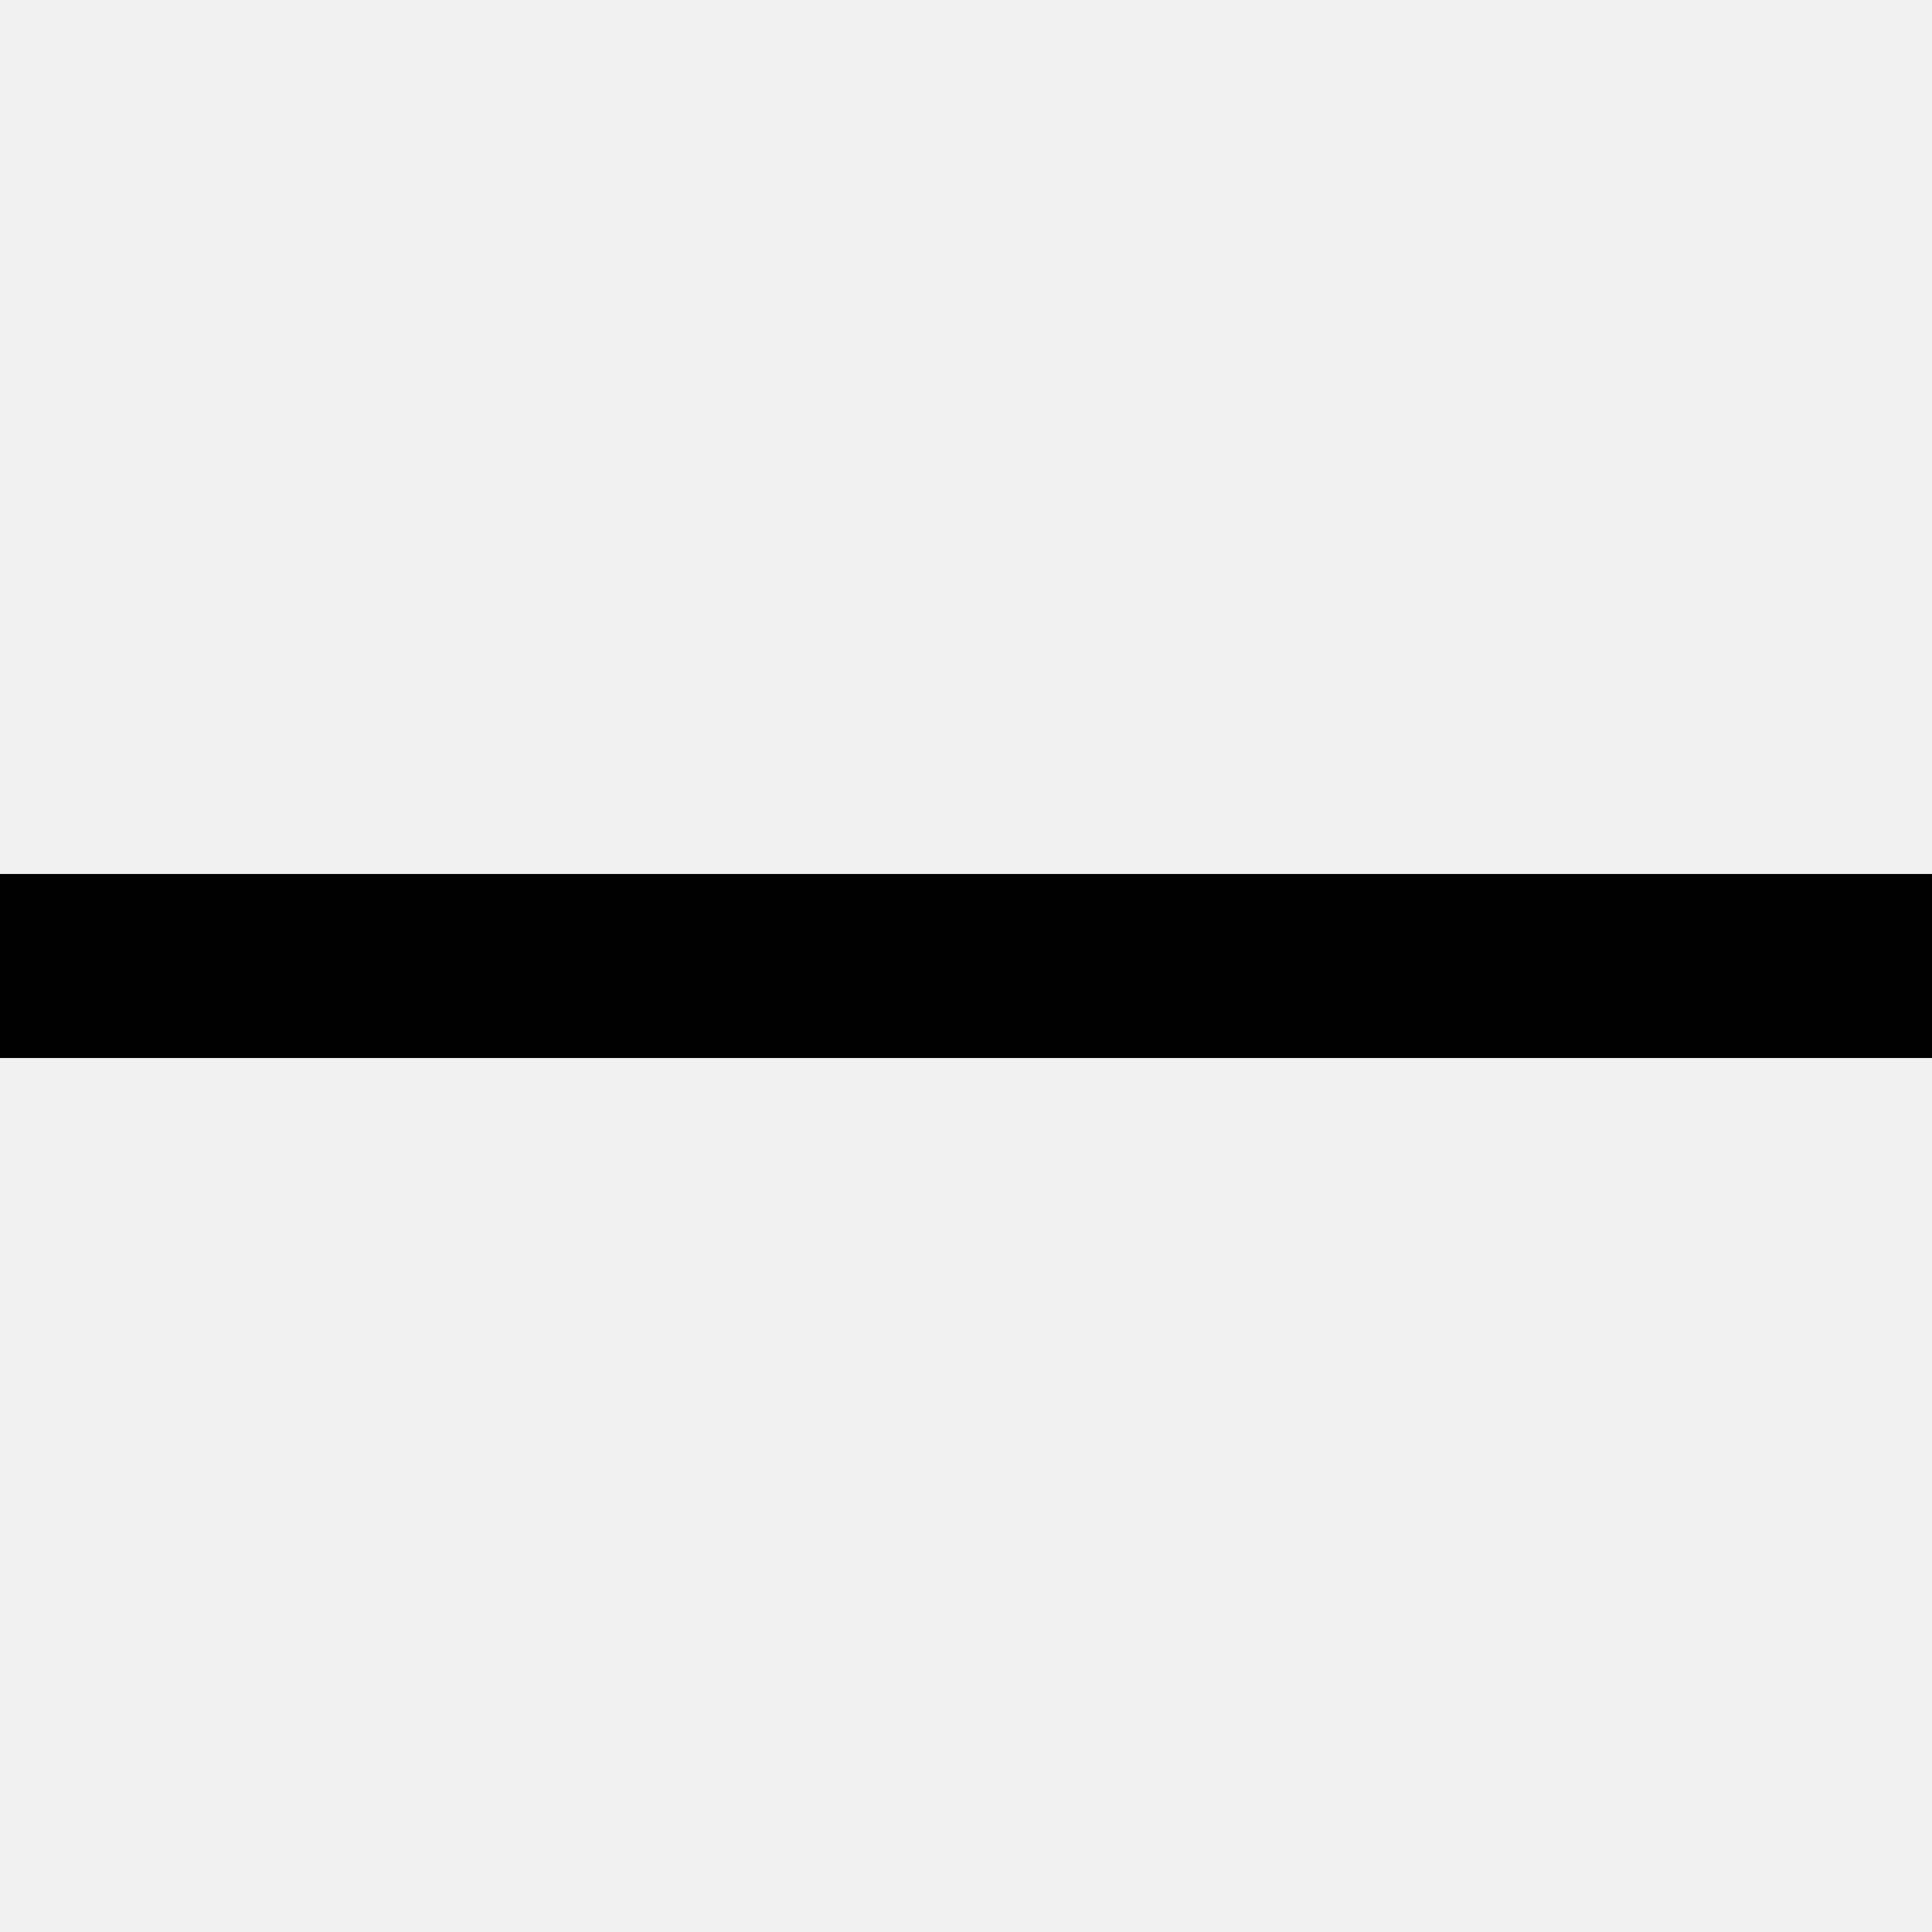
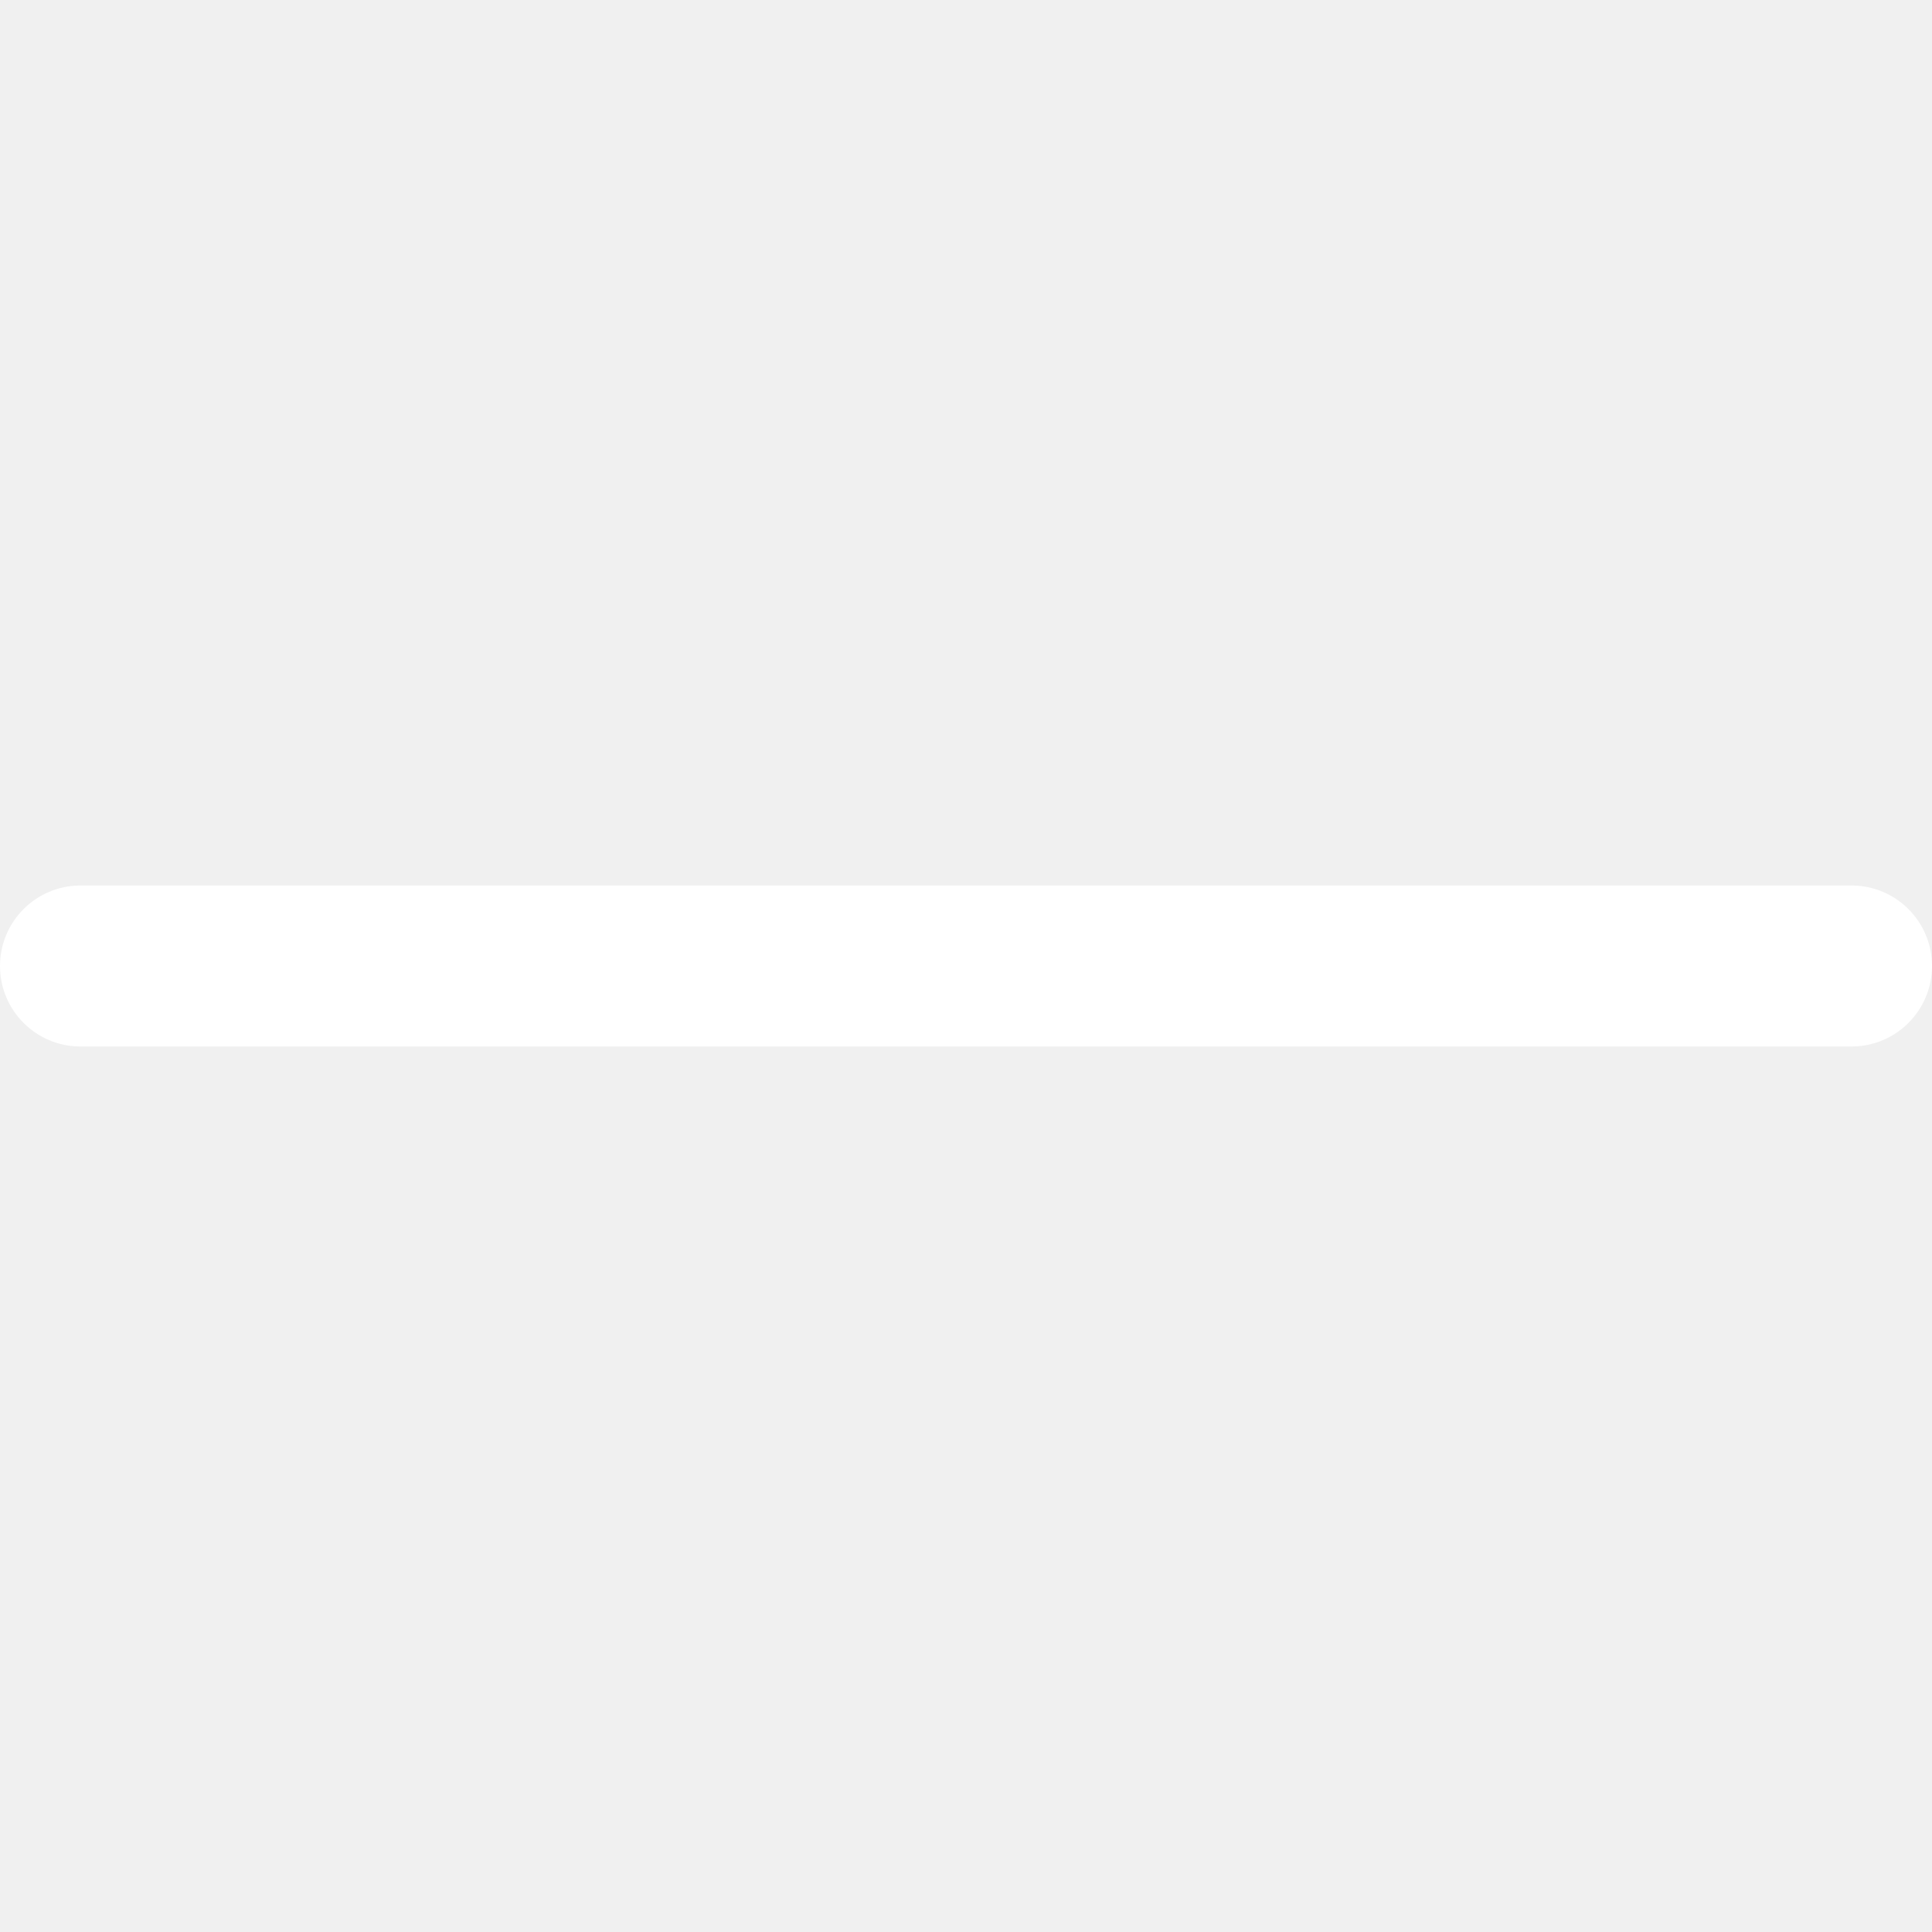
- <svg xmlns="http://www.w3.org/2000/svg" version="1.1" id="Capa_1" x="0px" y="0px" viewBox="0 0 42 42" style="enable-background:new 0 0 42 42;" xml:space="preserve">
-   <rect y="19" width="42" height="4" />
+ <svg xmlns="http://www.w3.org/2000/svg" version="1.1" width="512" height="512" x="0" y="0" viewBox="0 0 409.6 409.6" style="enable-background:new 0 0 512 512" xml:space="preserve">
  <g>
+     <g>
+       <g>
+         <path d="M392.533,187.733H17.067C7.641,187.733,0,195.374,0,204.8s7.641,17.067,17.067,17.067h375.467    c9.426,0,17.067-7.641,17.067-17.067S401.959,187.733,392.533,187.733z" fill="#ffffff" data-original="#000000" style="" />
+       </g>
+     </g>
+     <g>
</g>
-   <g>
+     <g>
</g>
-   <g>
+     <g>
</g>
-   <g>
+     <g>
</g>
-   <g>
+     <g>
</g>
-   <g>
+     <g>
</g>
-   <g>
+     <g>
</g>
-   <g>
+     <g>
</g>
-   <g>
+     <g>
</g>
-   <g>
+     <g>
</g>
-   <g>
+     <g>
</g>
-   <g>
+     <g>
</g>
-   <g>
+     <g>
</g>
-   <g>
+     <g>
</g>
-   <g>
+     <g>
</g>
+   </g>
</svg>
